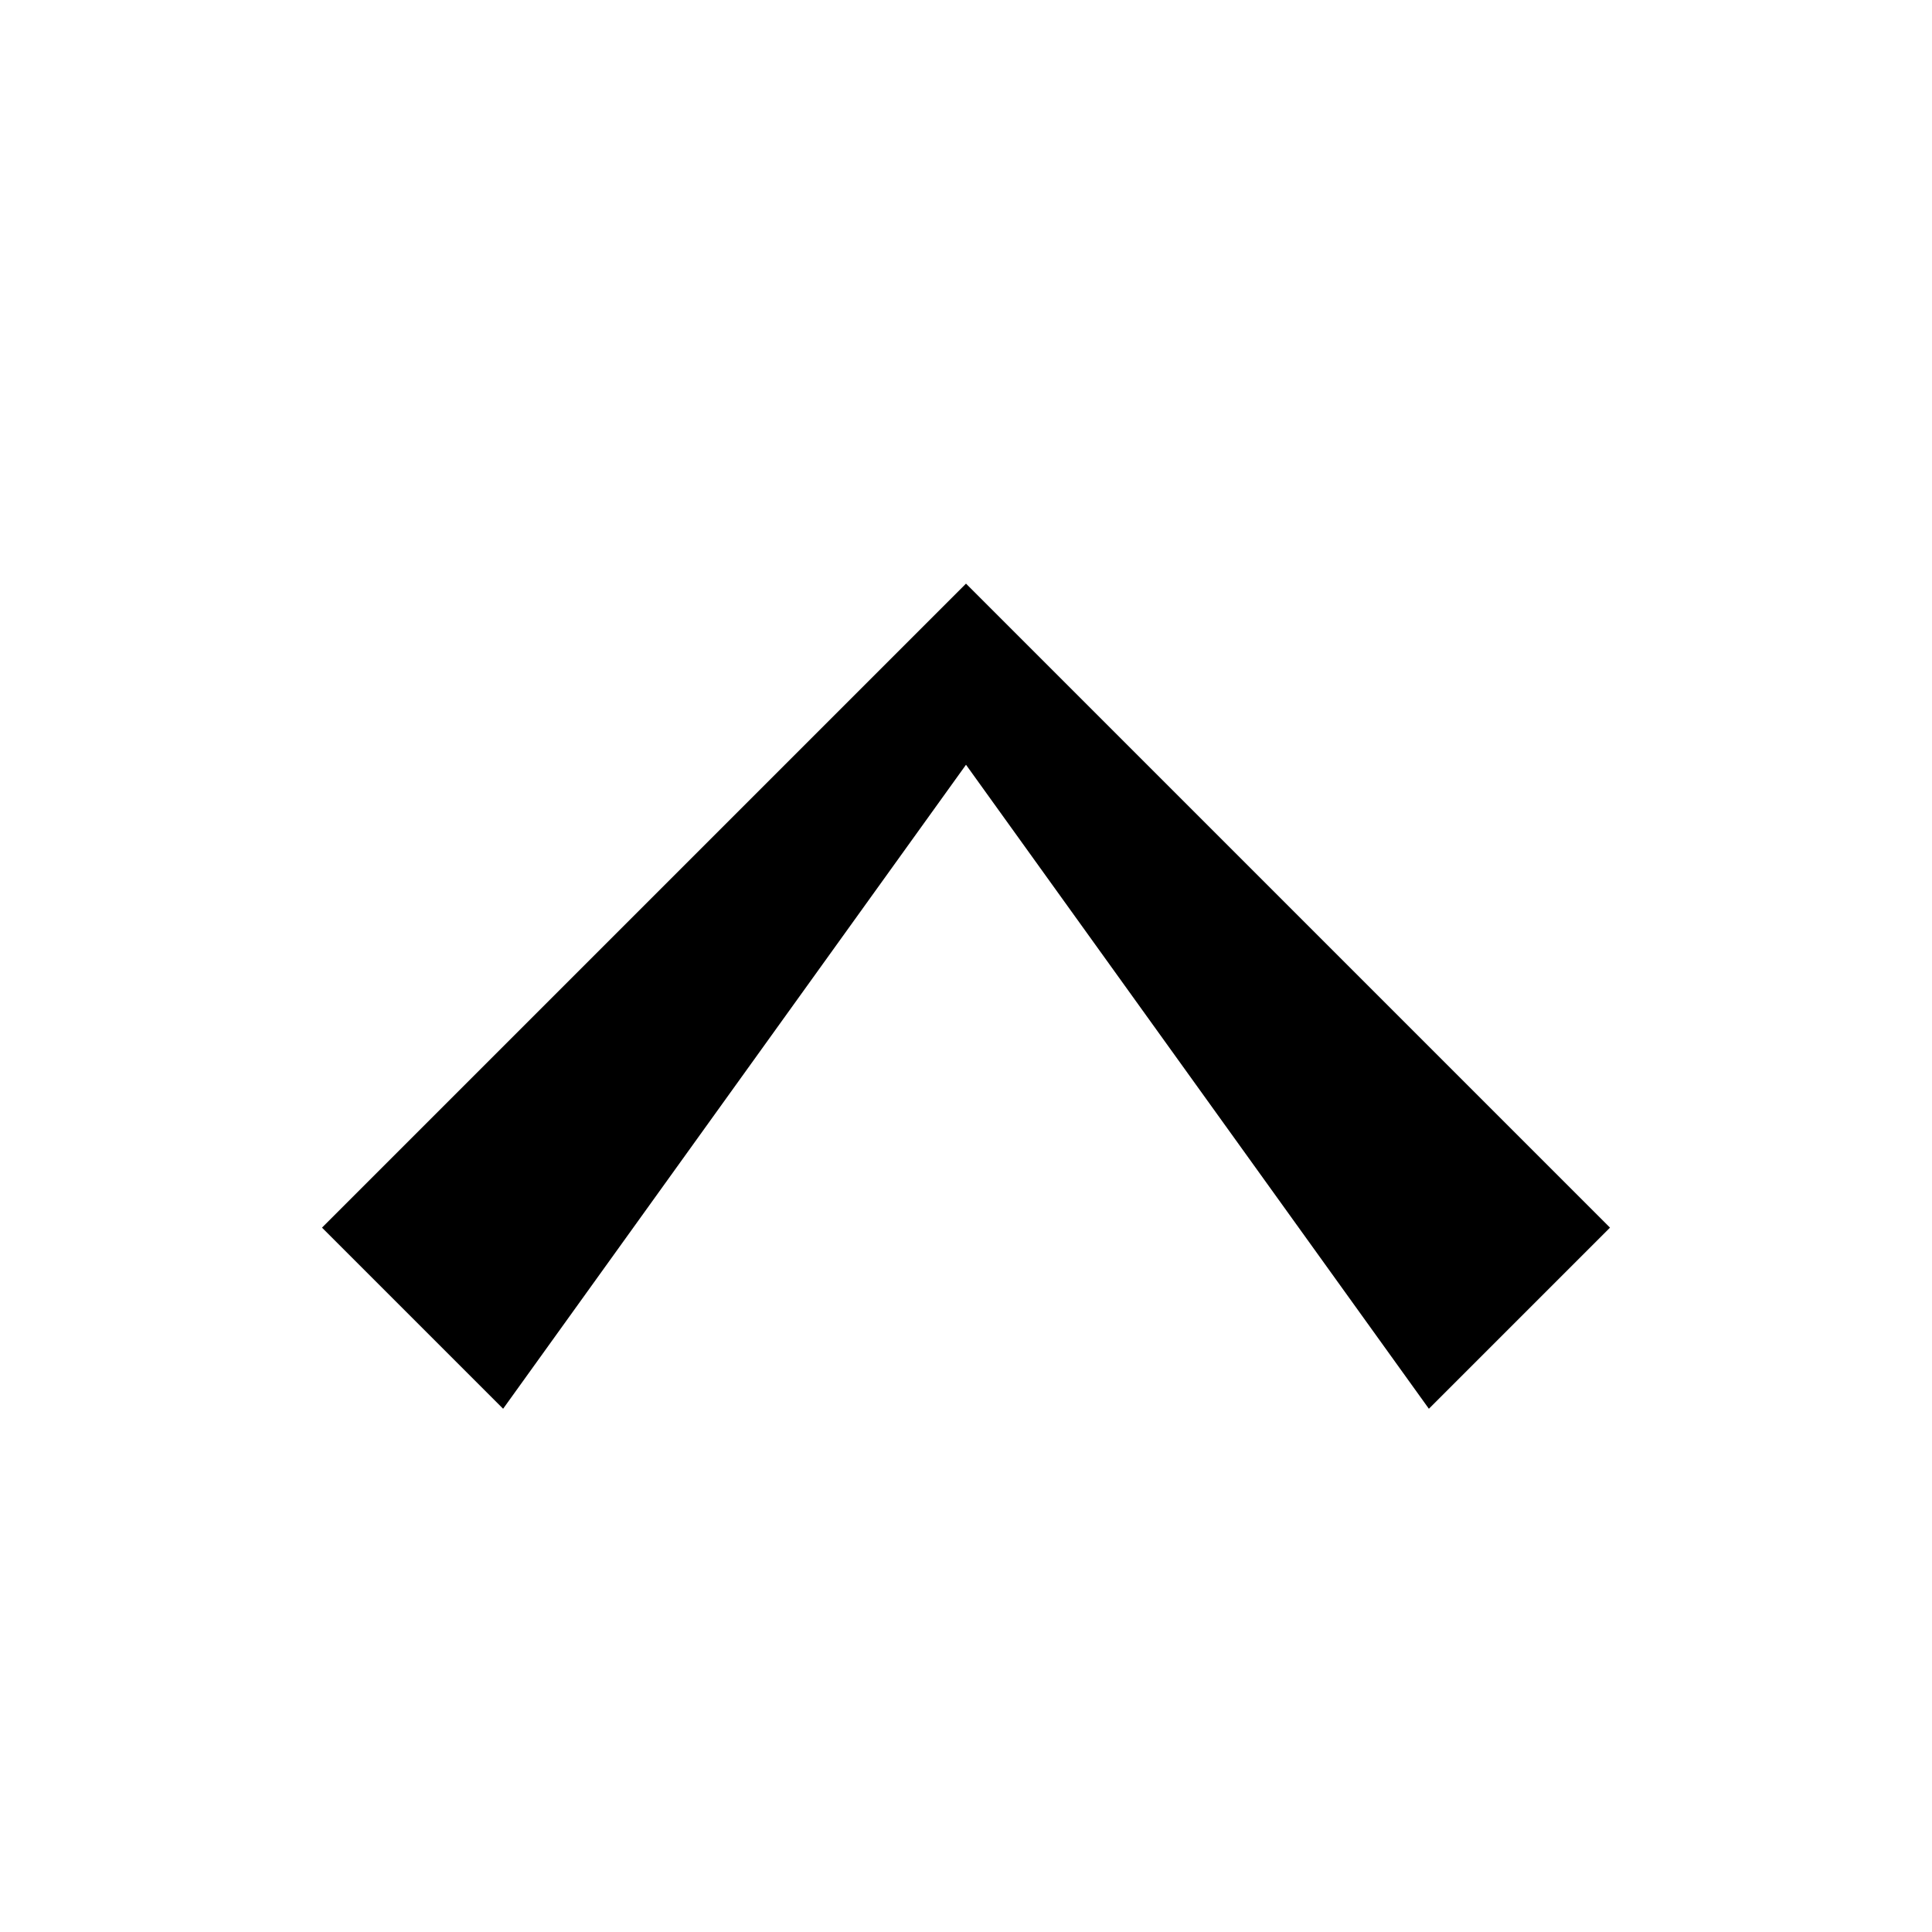
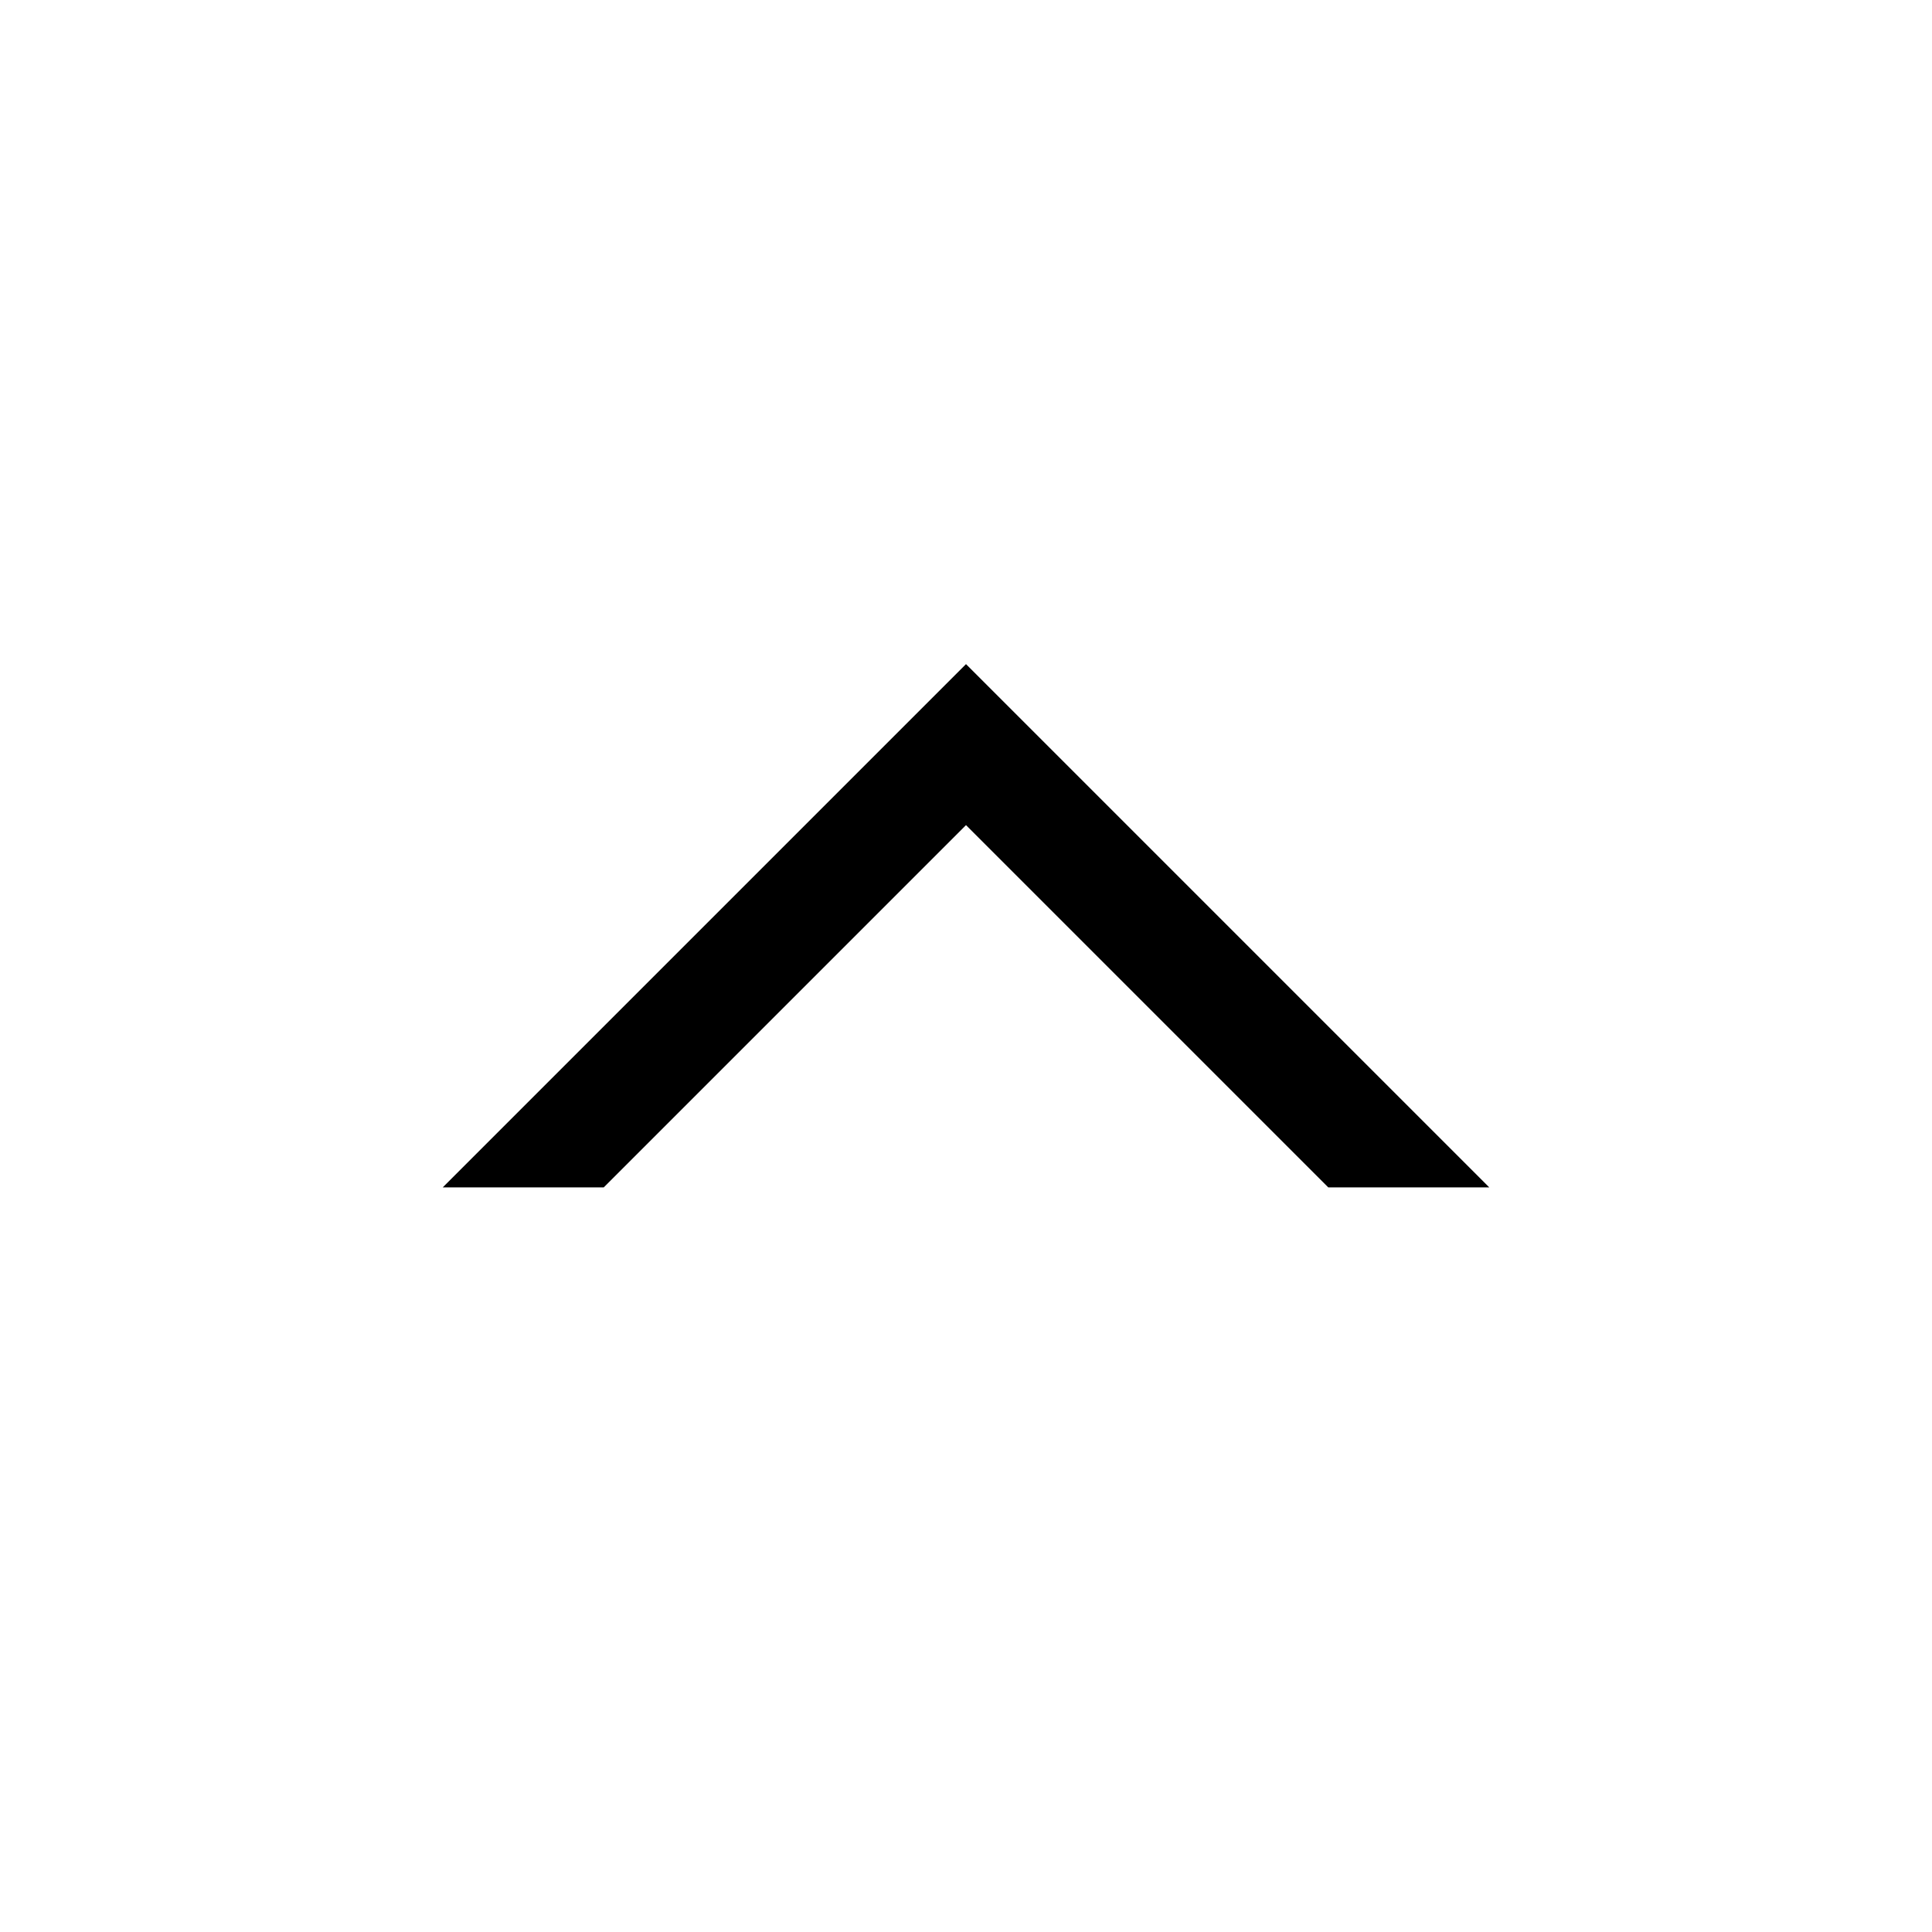
<svg xmlns="http://www.w3.org/2000/svg" width="24" height="24" viewBox="0 0 24 24" fill="currentColor" stroke="none" stroke-width="2.24" stroke-linecap="round" stroke-linejoin="round" fill-rule="evenodd" clip-rule="evenodd" aria-hidden="true">
-   <path d="M4 15.25 12 7.25l8 8-2.25 2.25L12 9.5l-5.75 8z" />
+   <path d="M5.5 14.75 12 8.25l6.5 6.5h-2L12 10.25l-4.5 4.5z" />
</svg>
